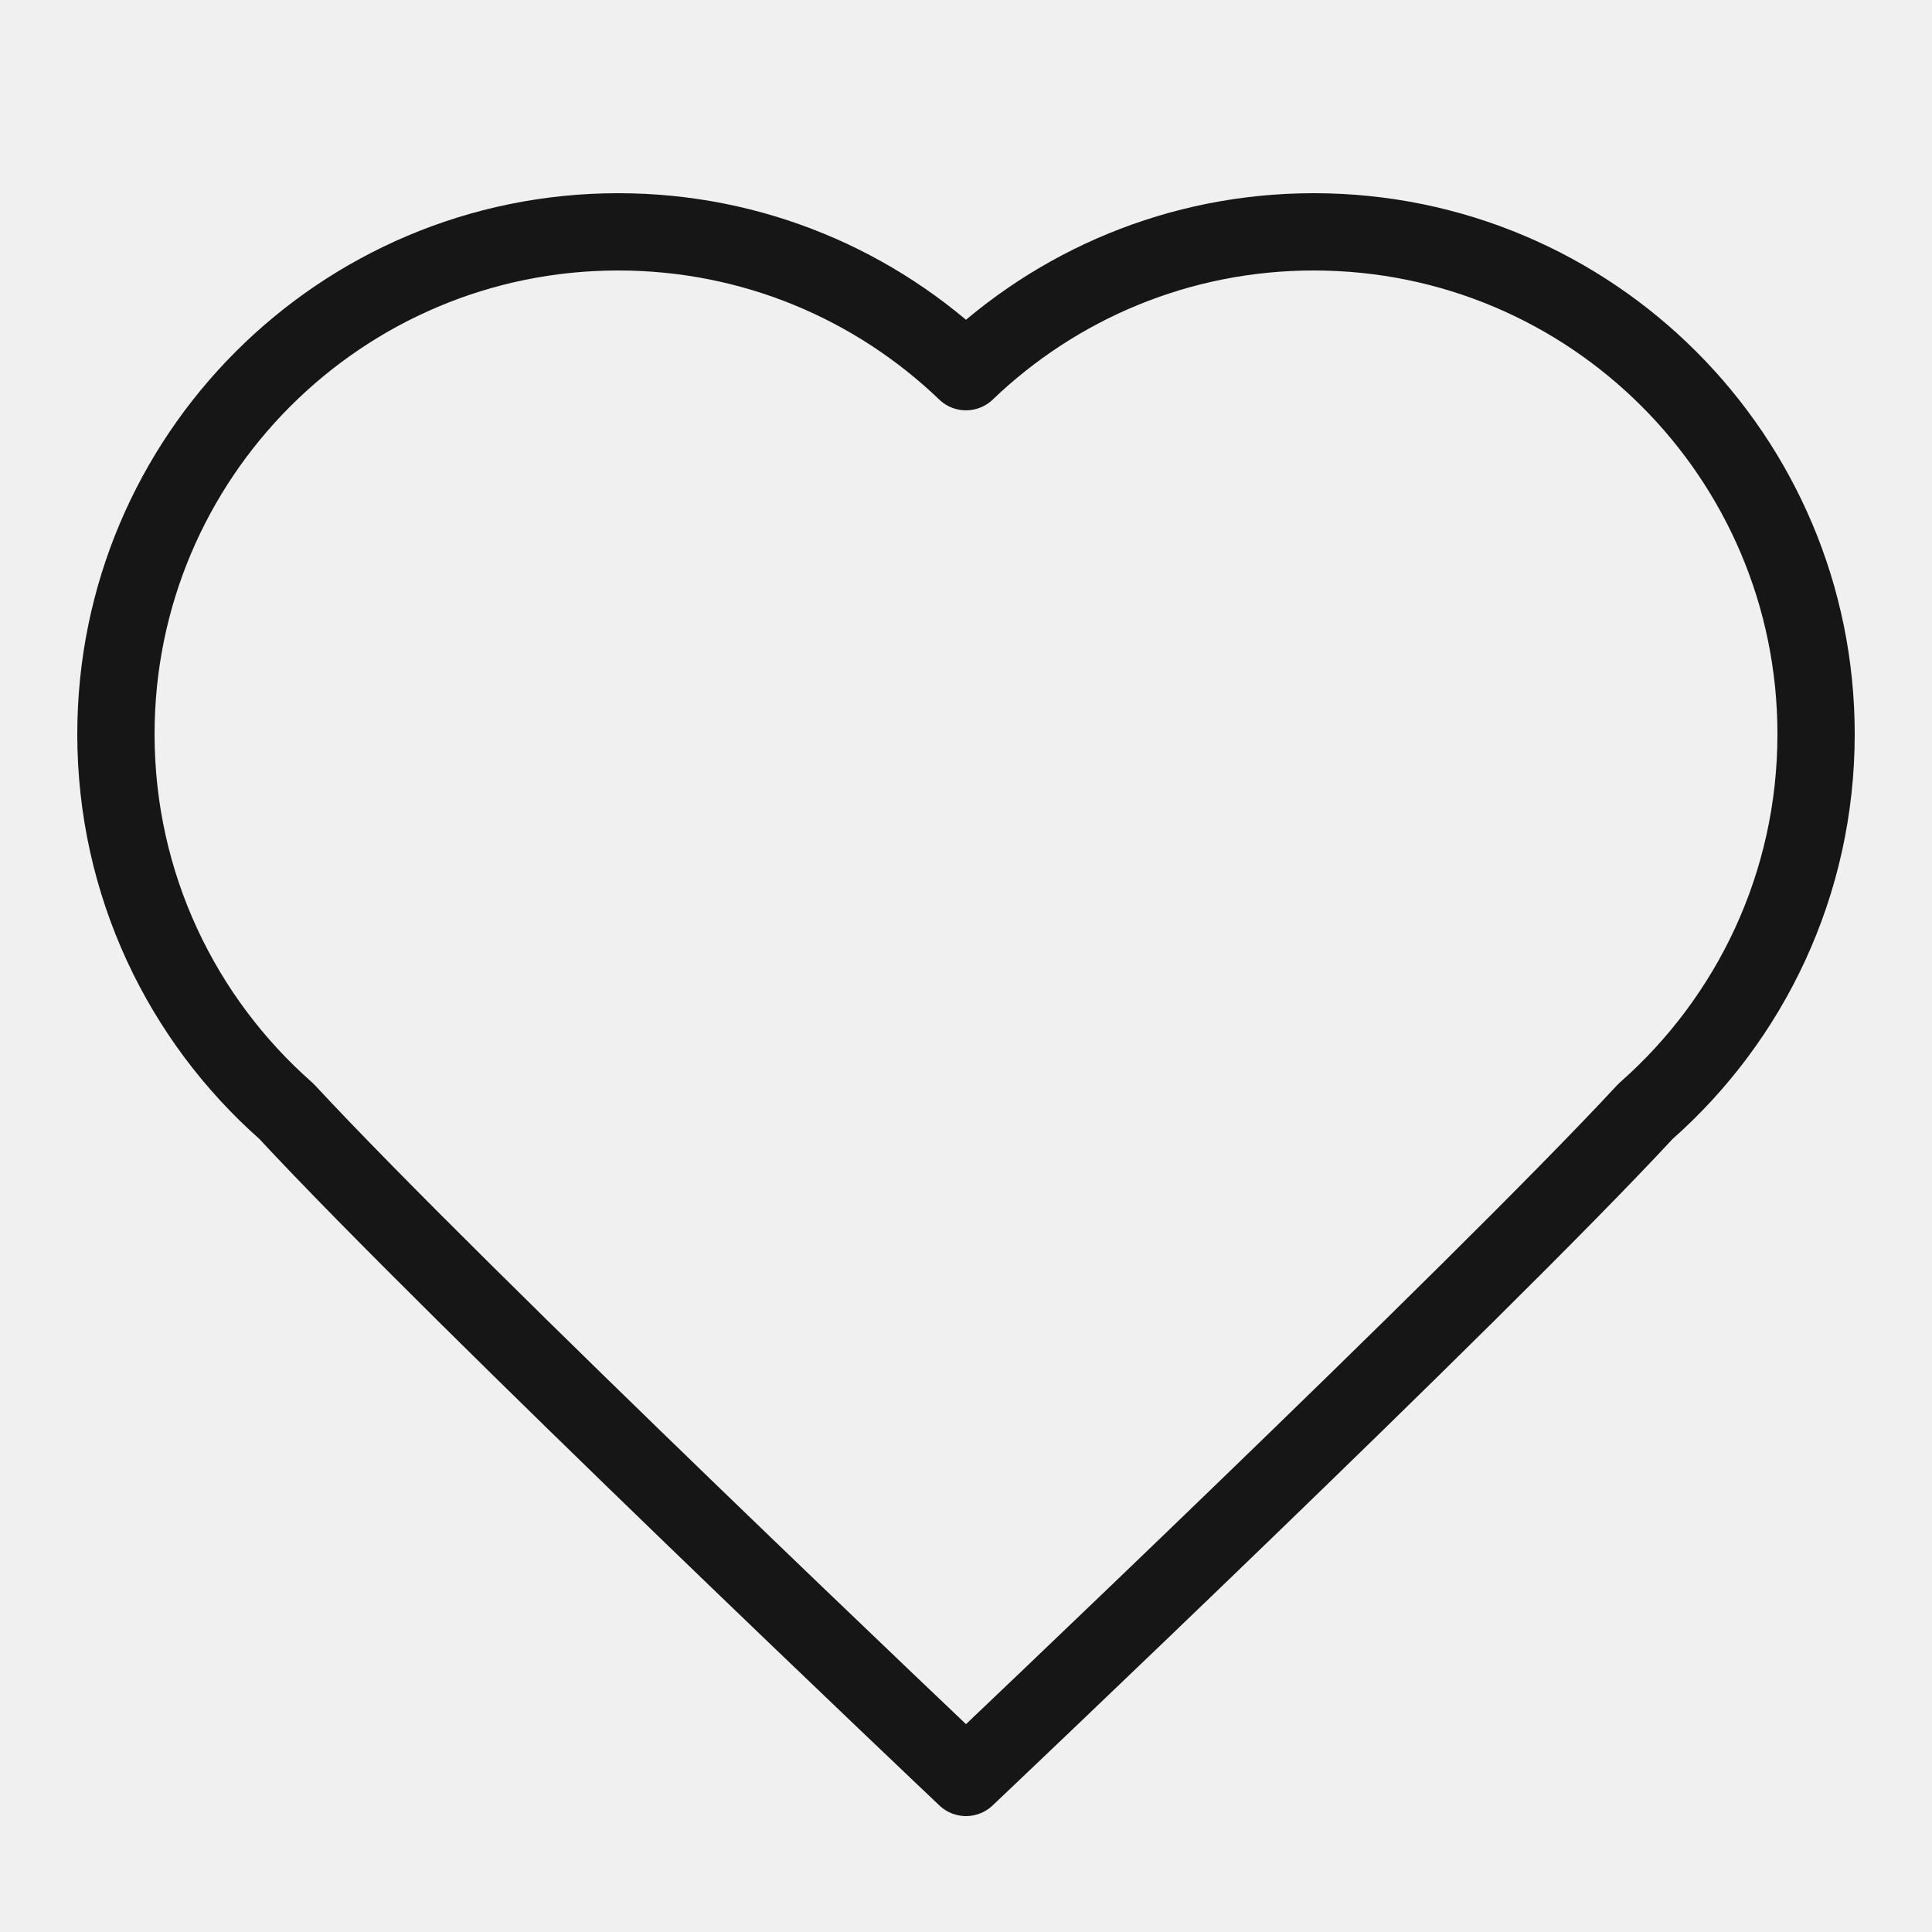
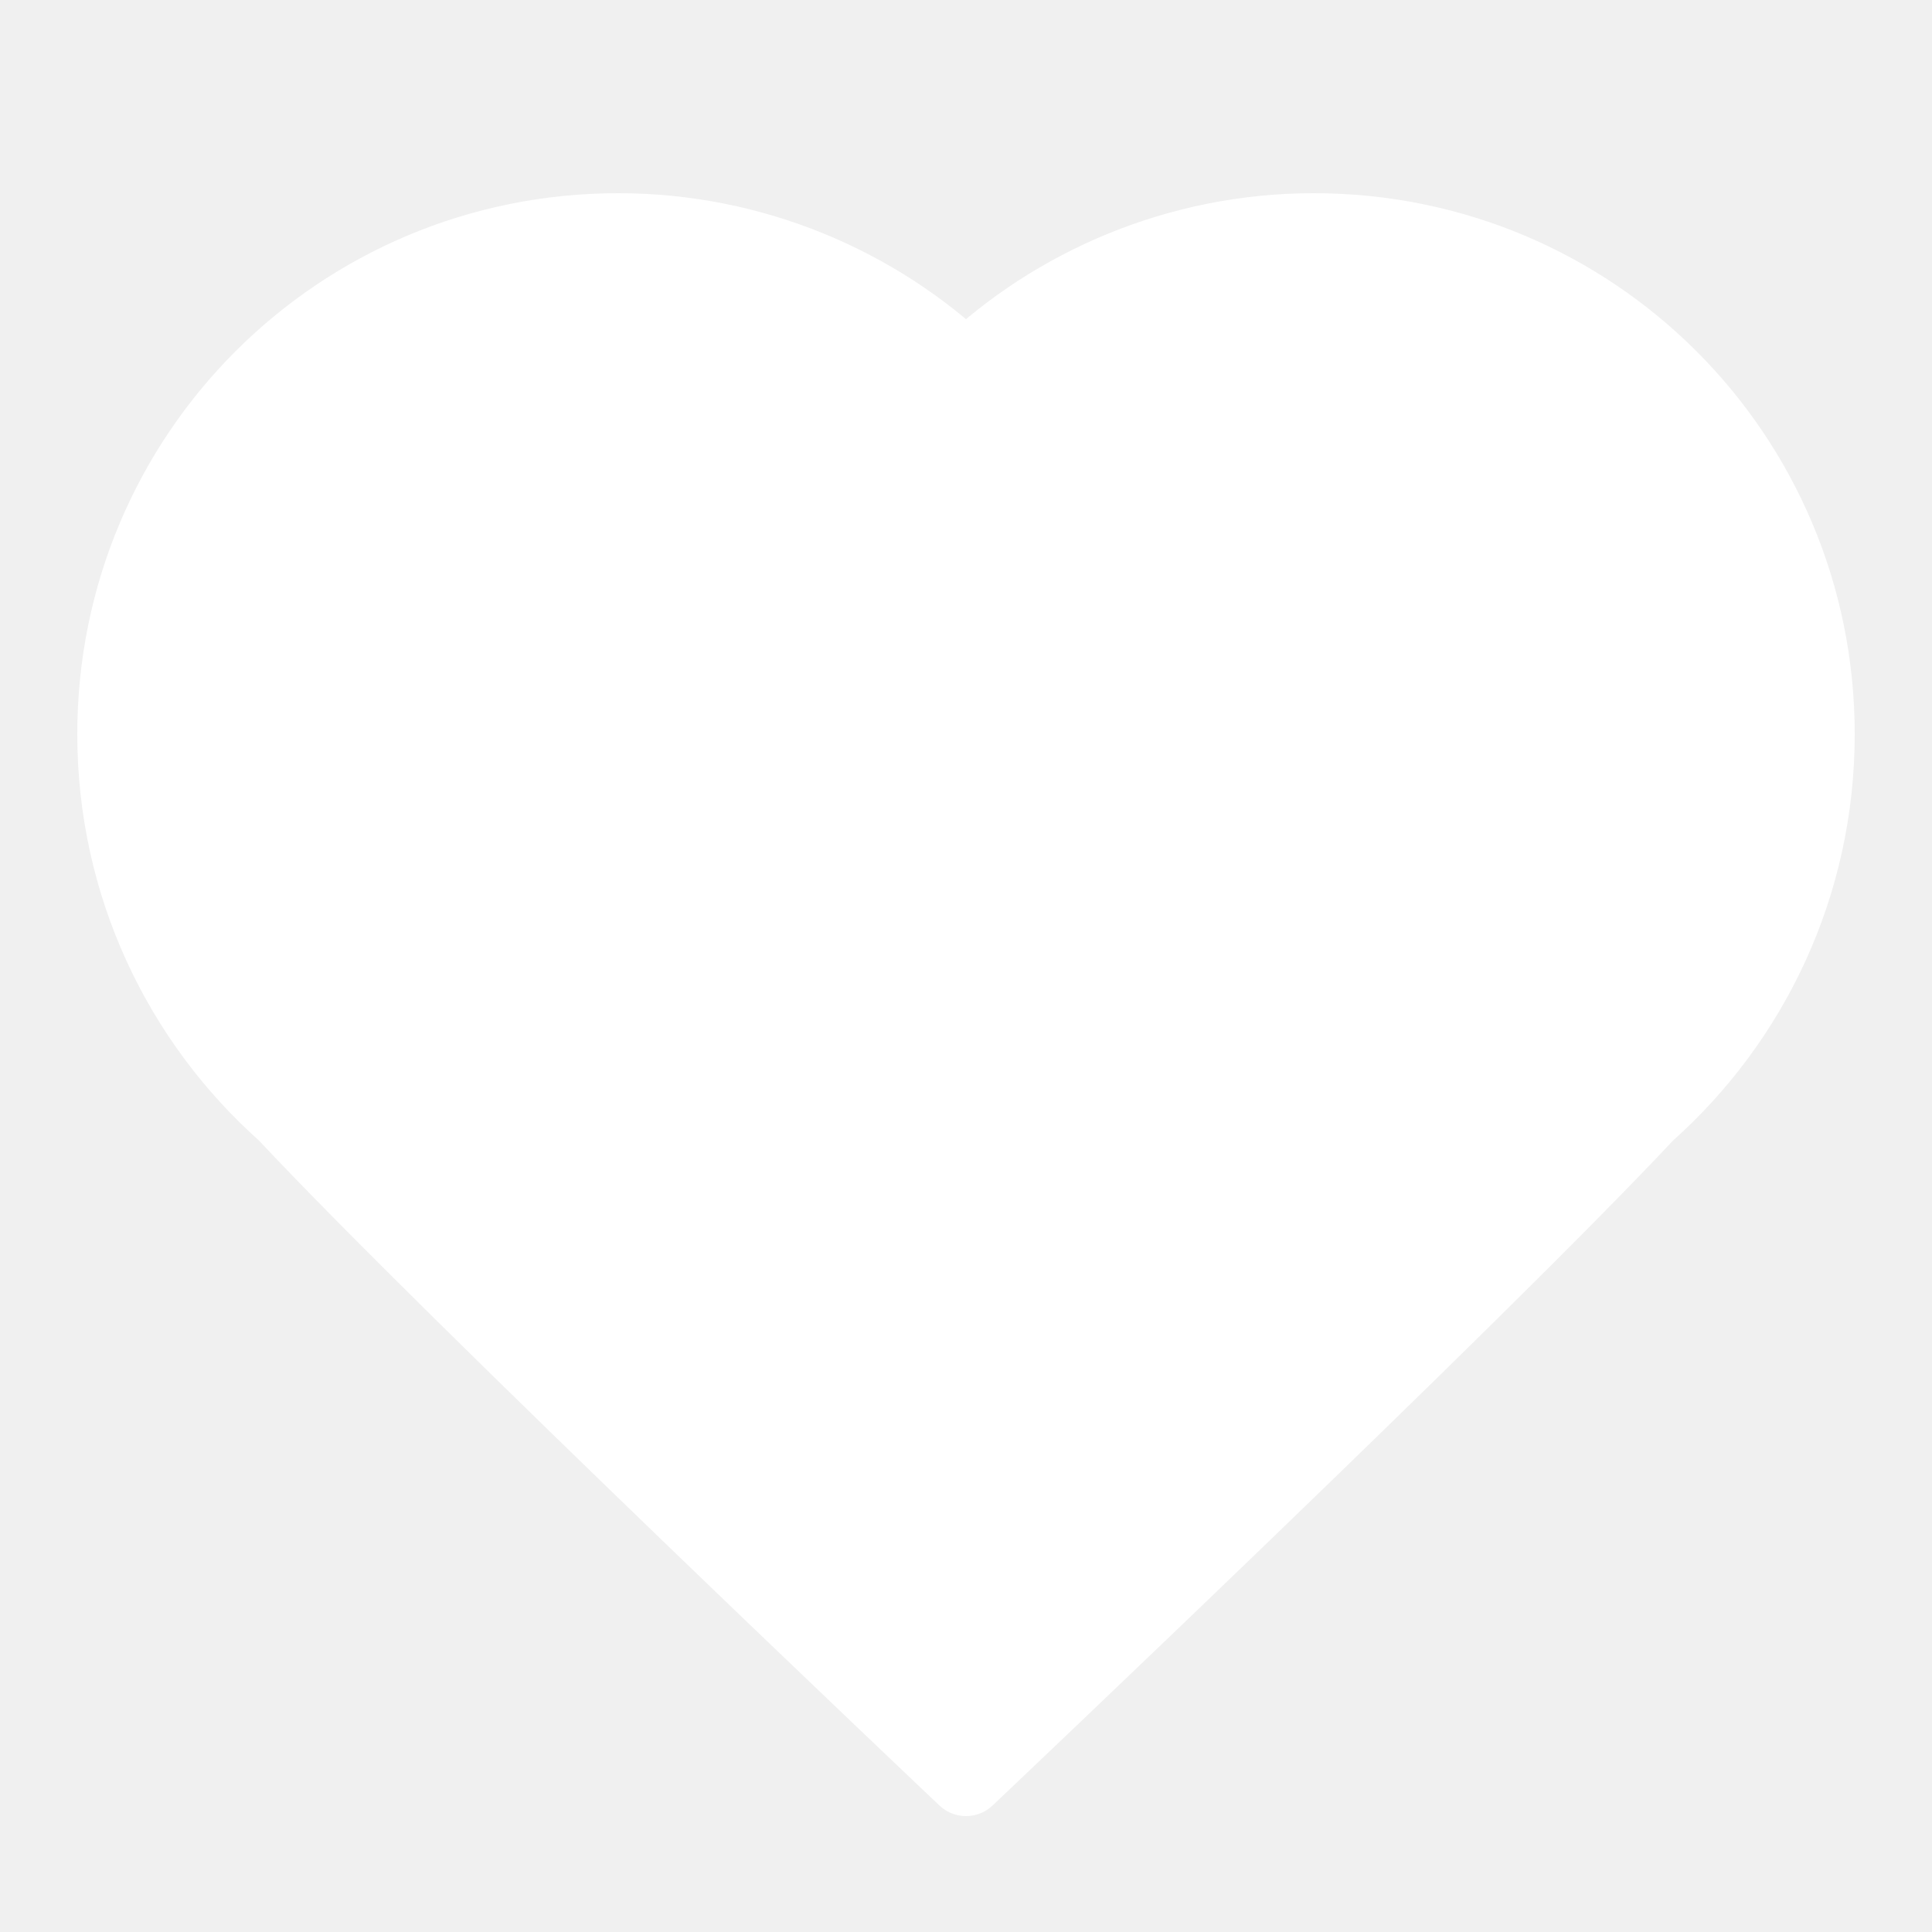
- <svg xmlns="http://www.w3.org/2000/svg" enable-background="new 0 0 50 50" id="Icons" version="1.1" viewBox="0 0 50 50" xml:space="preserve">
-   <path d="  M7.412,28.76C4.707,26.378,3,22.888,3,19C3,11.82,8.82,6,16,6c3.493,0,6.664,1.378,9,3.619C27.336,7.378,30.507,6,34,6  c7.18,0,13,5.82,13,13c0,3.888-1.707,7.378-4.412,9.76C38.185,33.509,25,46,25,46S11.815,33.509,7.412,28.76z" fill="none" id="Like" stroke="#171616" stroke-linecap="round" stroke-linejoin="round" stroke-miterlimit="10" stroke-width="2" />
+ <svg xmlns="http://www.w3.org/2000/svg" version="1.1" id="Icons" x="0px" y="0px" viewBox="0 0 50 50" style="enable-background:new 0 0 50 50;" xml:space="preserve">
+   <style type="text/css">
+ 	.st0{fill:#FFFFFF;stroke:#FFFFFF;stroke-width:2;stroke-linecap:round;stroke-linejoin:round;stroke-miterlimit:10;}
+ </style>
+   <path id="Like" class="st0" d="M7.4,28.8C4.7,26.4,3,22.9,3,19C3,11.8,8.8,6,16,6c3.5,0,6.7,1.4,9,3.6C27.3,7.4,30.5,6,34,6  c7.2,0,13,5.8,13,13c0,3.9-1.7,7.4-4.4,9.8C38.2,33.5,25,46,25,46S11.8,33.5,7.4,28.8z" />
</svg>
